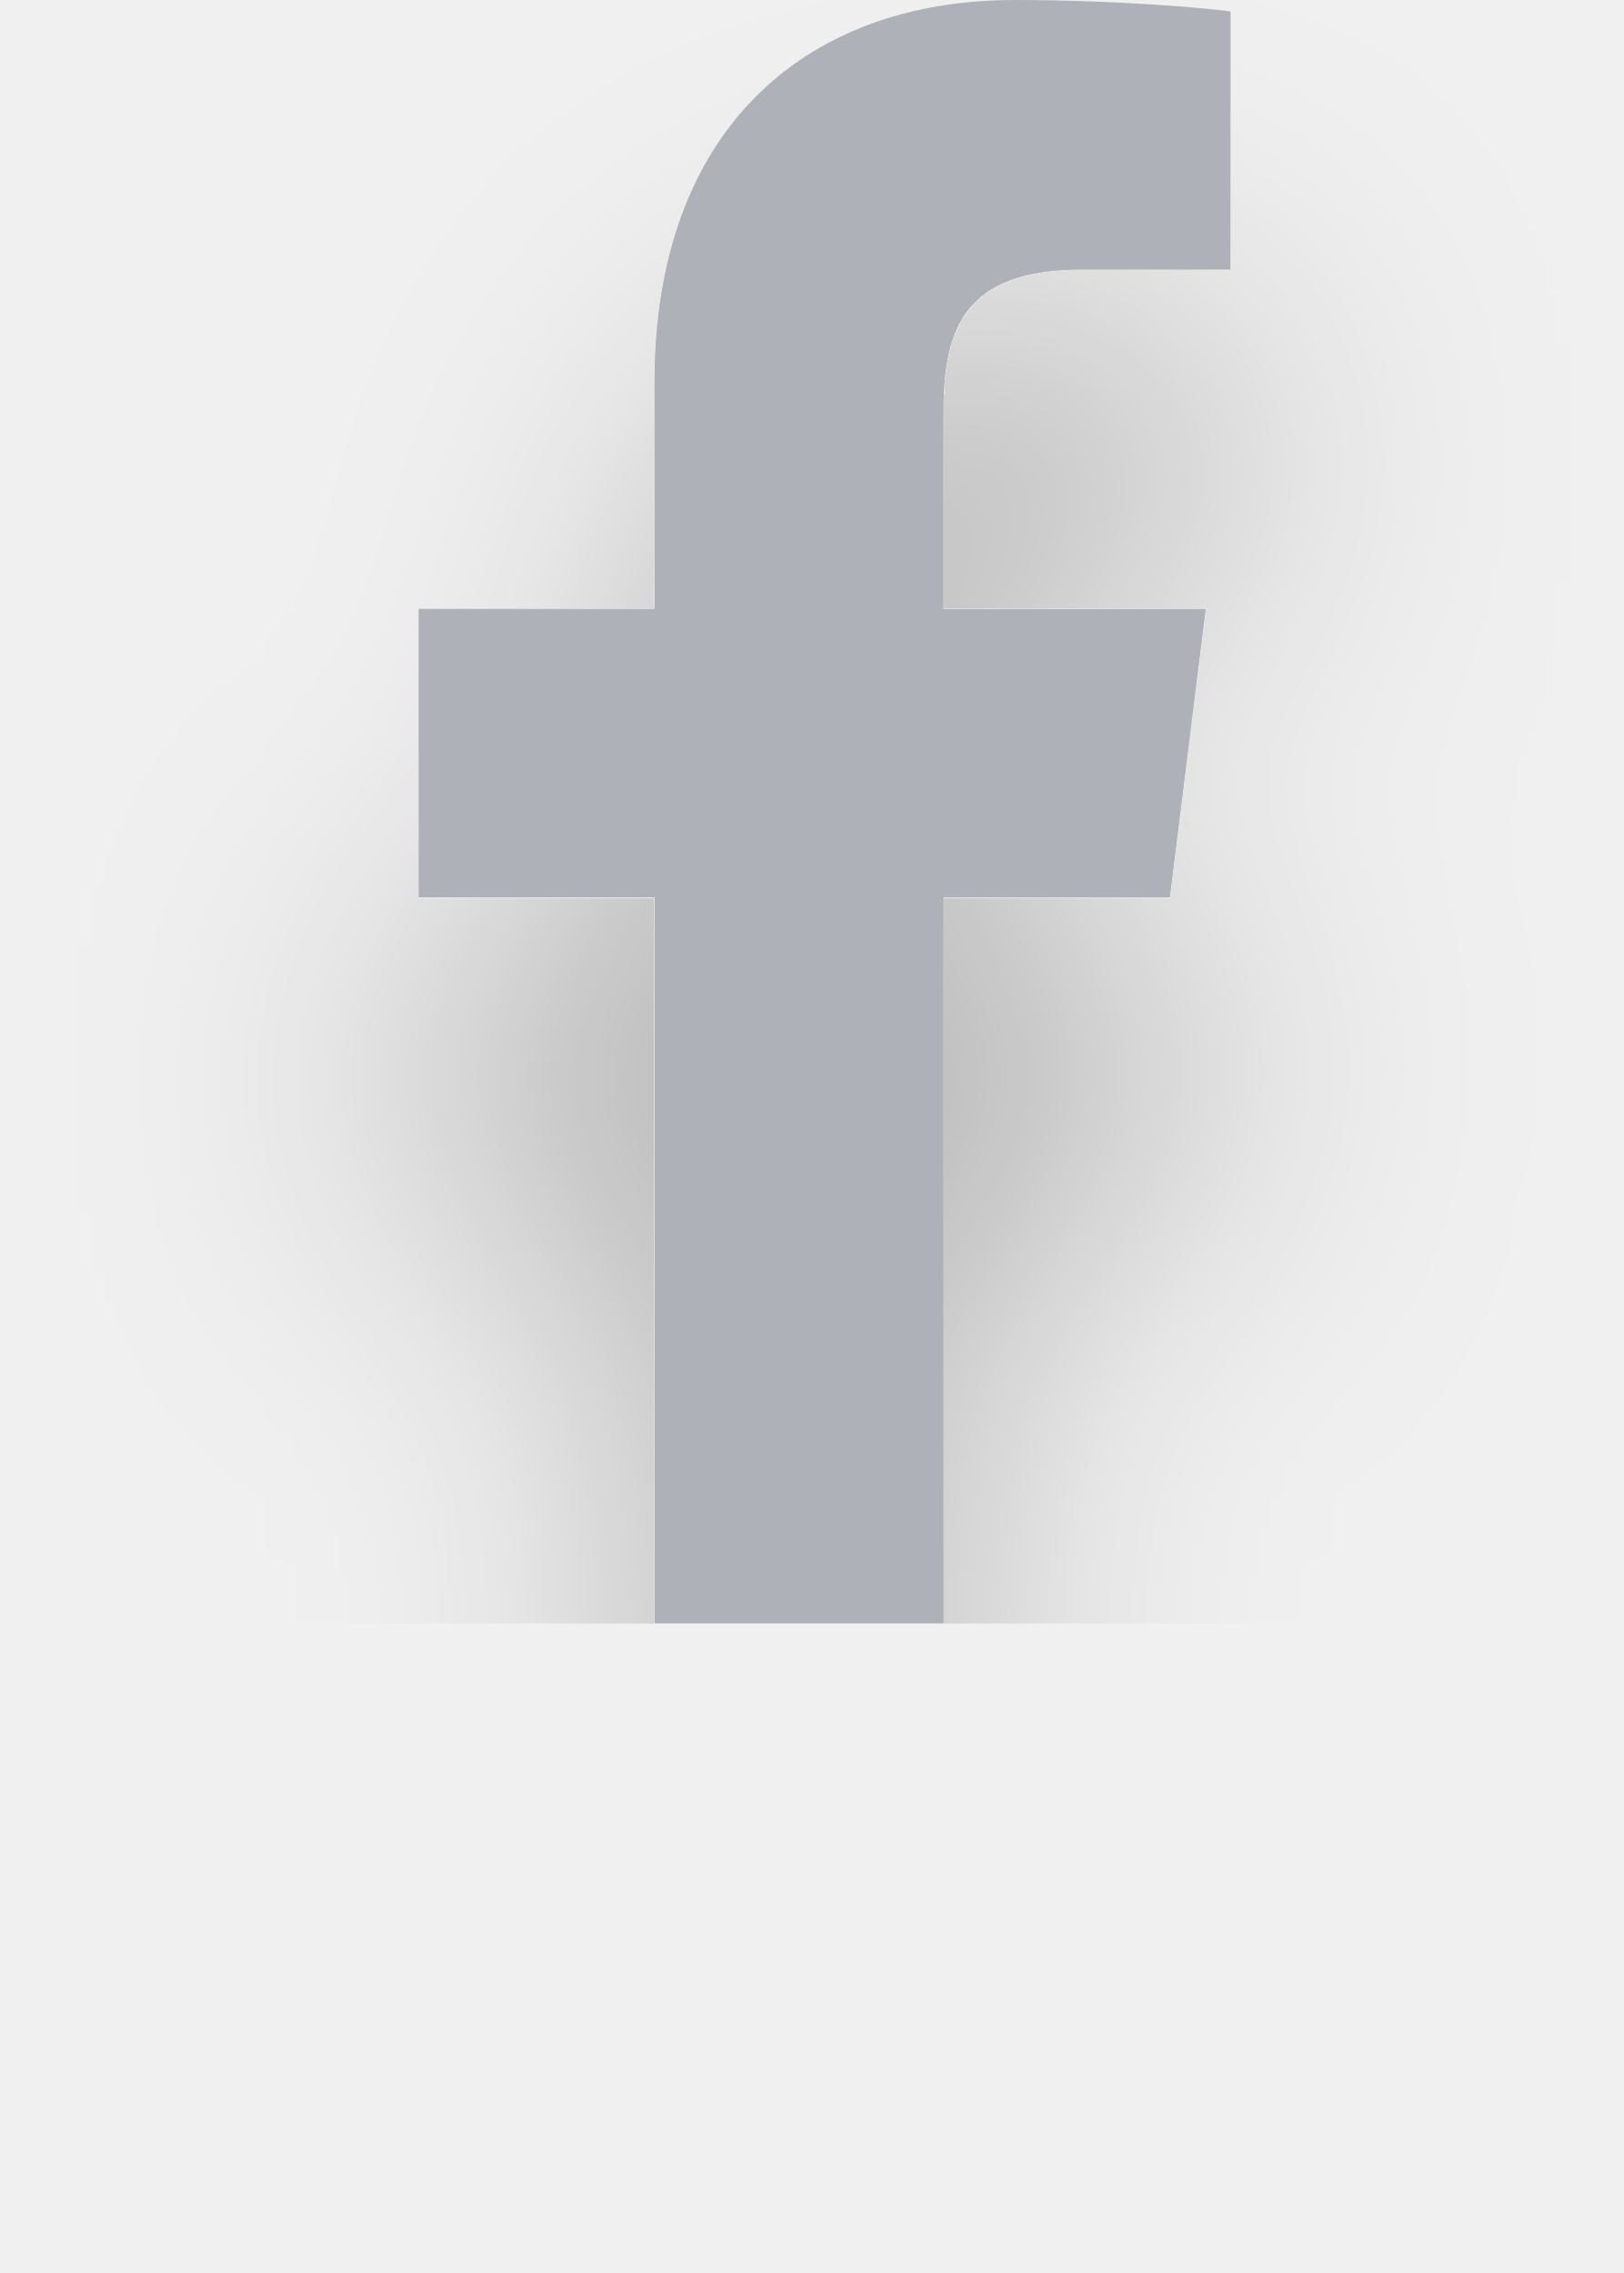
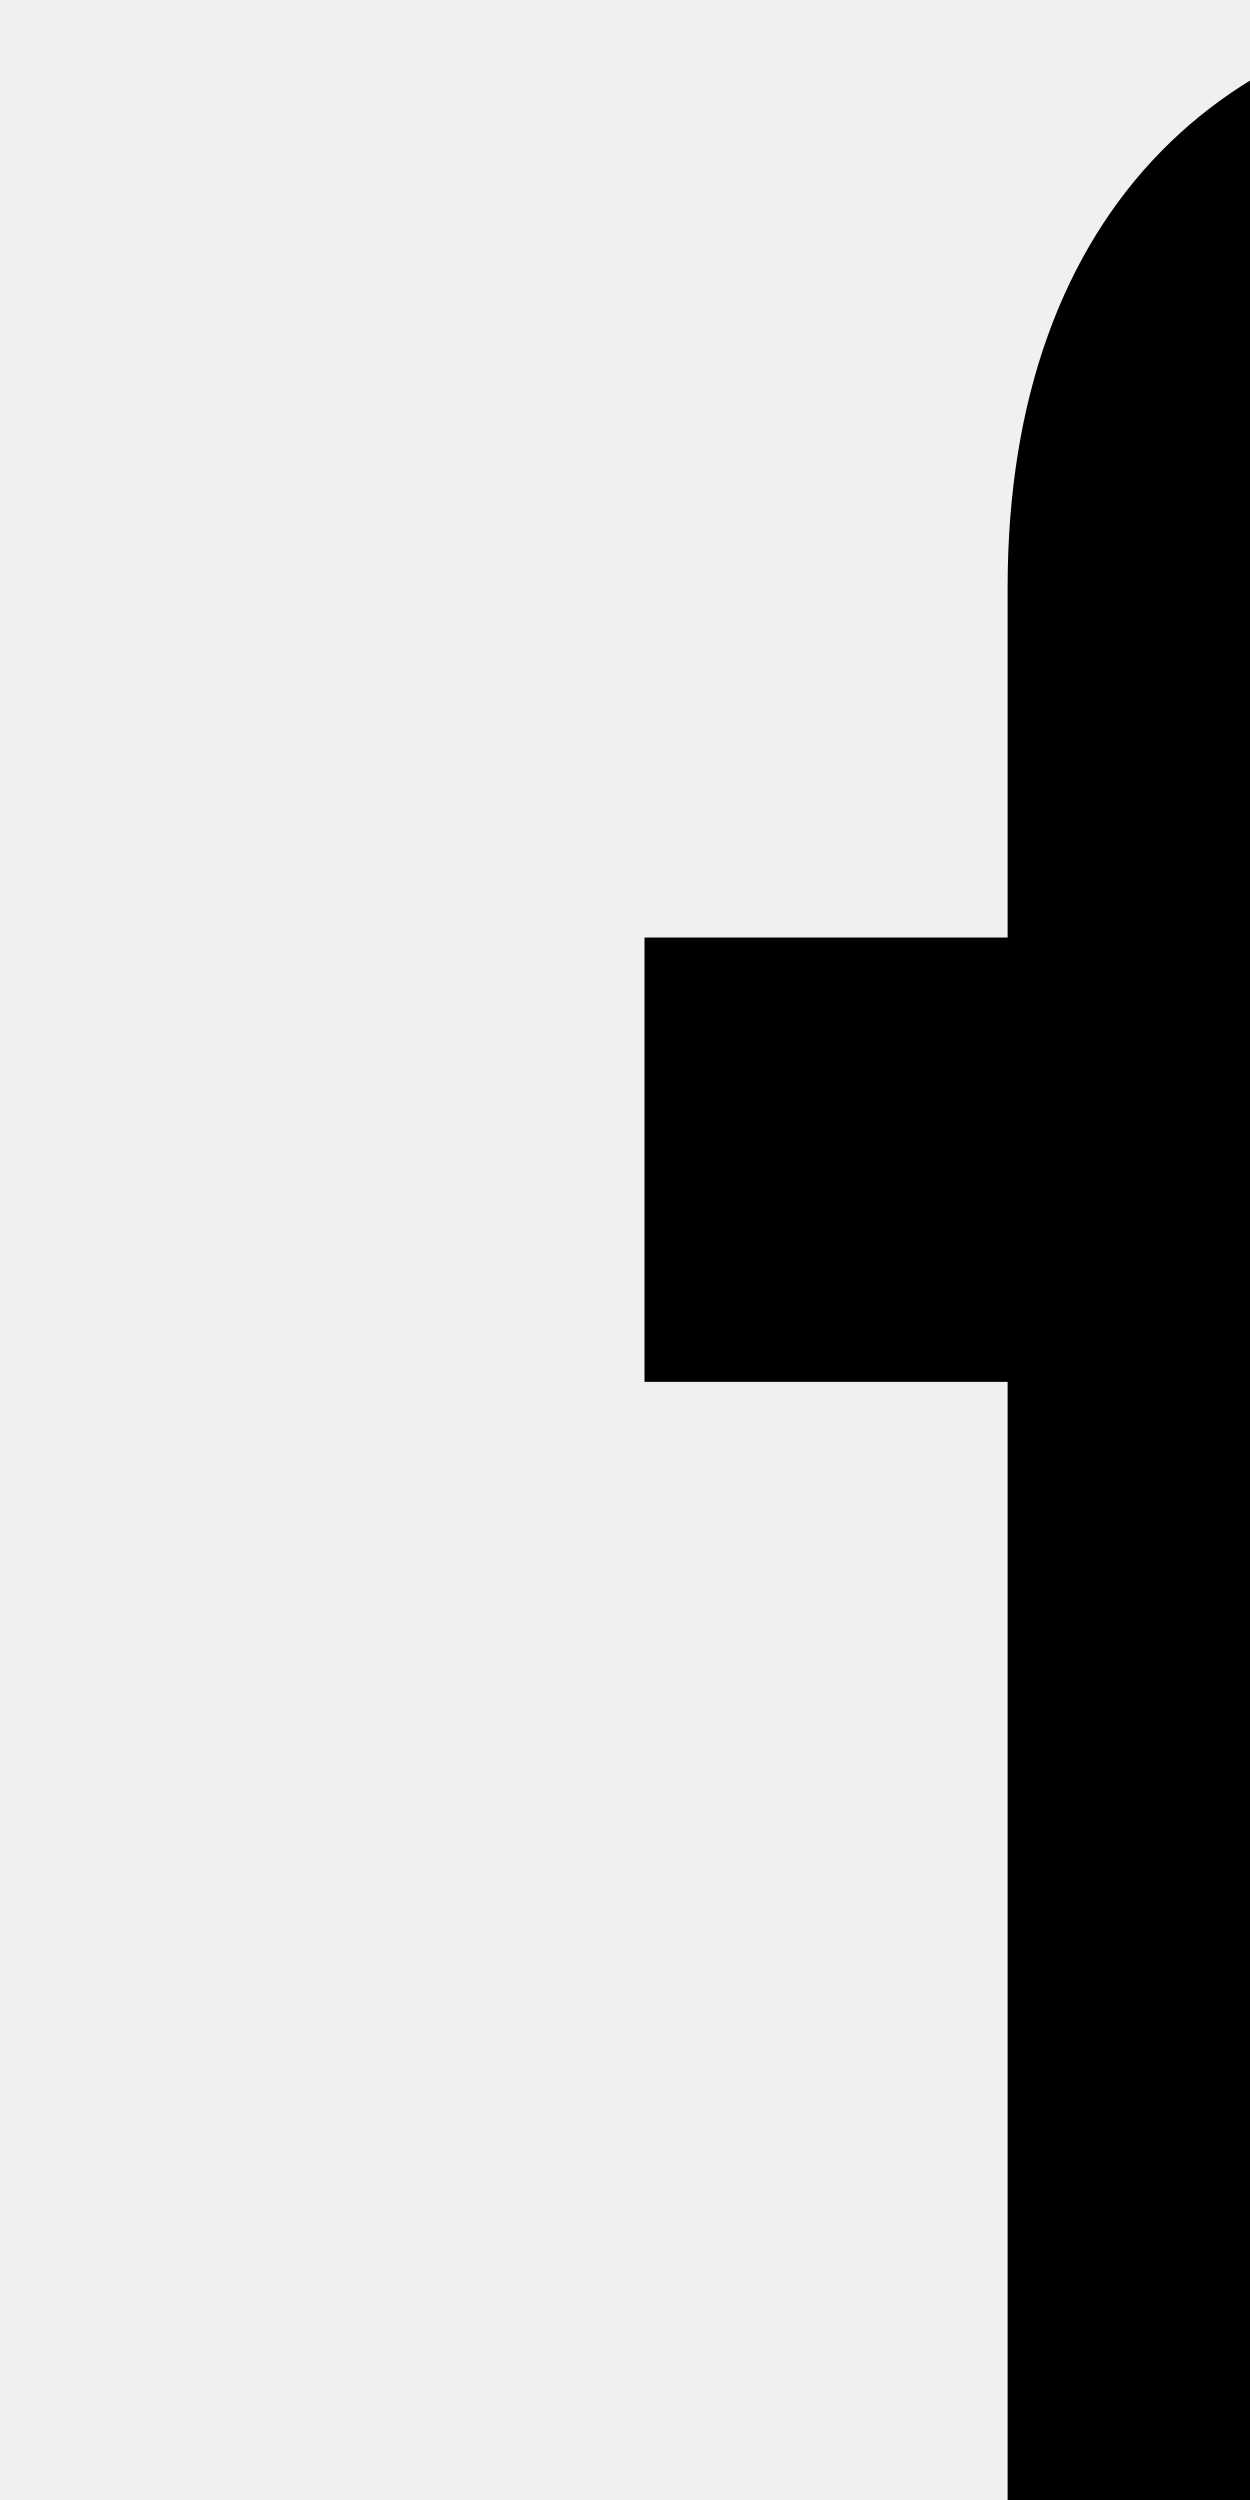
- <svg xmlns="http://www.w3.org/2000/svg" width="20" height="28" viewBox="0 0 20 28" fill="none">
-   <g clip-path="url(#clip0_1_482)" filter="url(#filter0_d_1_482)">
-     <path d="M13.331 3.321H15.157V0.141C14.842 0.098 13.758 0 12.497 0C9.864 0 8.061 1.656 8.061 4.699V7.5H5.156V11.055H8.061V20H11.623V11.056H14.41L14.852 7.501H11.622V5.052C11.623 4.024 11.899 3.321 13.331 3.321Z" fill="#AFB1B8" />
+ <svg xmlns="http://www.w3.org/2000/svg">
+   <g clip-path="url(#clip0_1_454)">
+     <path d="M13.331 3.321H15.157V0.141C14.842 0.098 13.758 0 12.497 0C9.864 0 8.061 1.656 8.061 4.699V7.5H5.156V11.055H8.061V20H11.623V11.056H14.41L14.853 7.501H11.622V5.052C11.623 4.024 11.899 3.321 13.331 3.321Z" />
  </g>
  <defs>
-     <filter id="filter0_d_1_482" x="-4" y="0" width="28" height="28" filterUnits="userSpaceOnUse" color-interpolation-filters="sRGB">
-       <feFlood flood-opacity="0" result="BackgroundImageFix" />
-       <feColorMatrix in="SourceAlpha" type="matrix" values="0 0 0 0 0 0 0 0 0 0 0 0 0 0 0 0 0 0 127 0" result="hardAlpha" />
-       <feOffset dy="4" />
-       <feGaussianBlur stdDeviation="2" />
-       <feComposite in2="hardAlpha" operator="out" />
-       <feColorMatrix type="matrix" values="0 0 0 0 0 0 0 0 0 0 0 0 0 0 0 0 0 0 0.25 0" />
-       <feBlend mode="normal" in2="BackgroundImageFix" result="effect1_dropShadow_1_482" />
-       <feBlend mode="normal" in="SourceGraphic" in2="effect1_dropShadow_1_482" result="shape" />
-     </filter>
-     <clipPath id="clip0_1_482">
-       <rect width="20" height="20" fill="white" />
+     <clipPath id="clip0_1_454">
+       <rect width="20" height="20" />
    </clipPath>
  </defs>
</svg>
